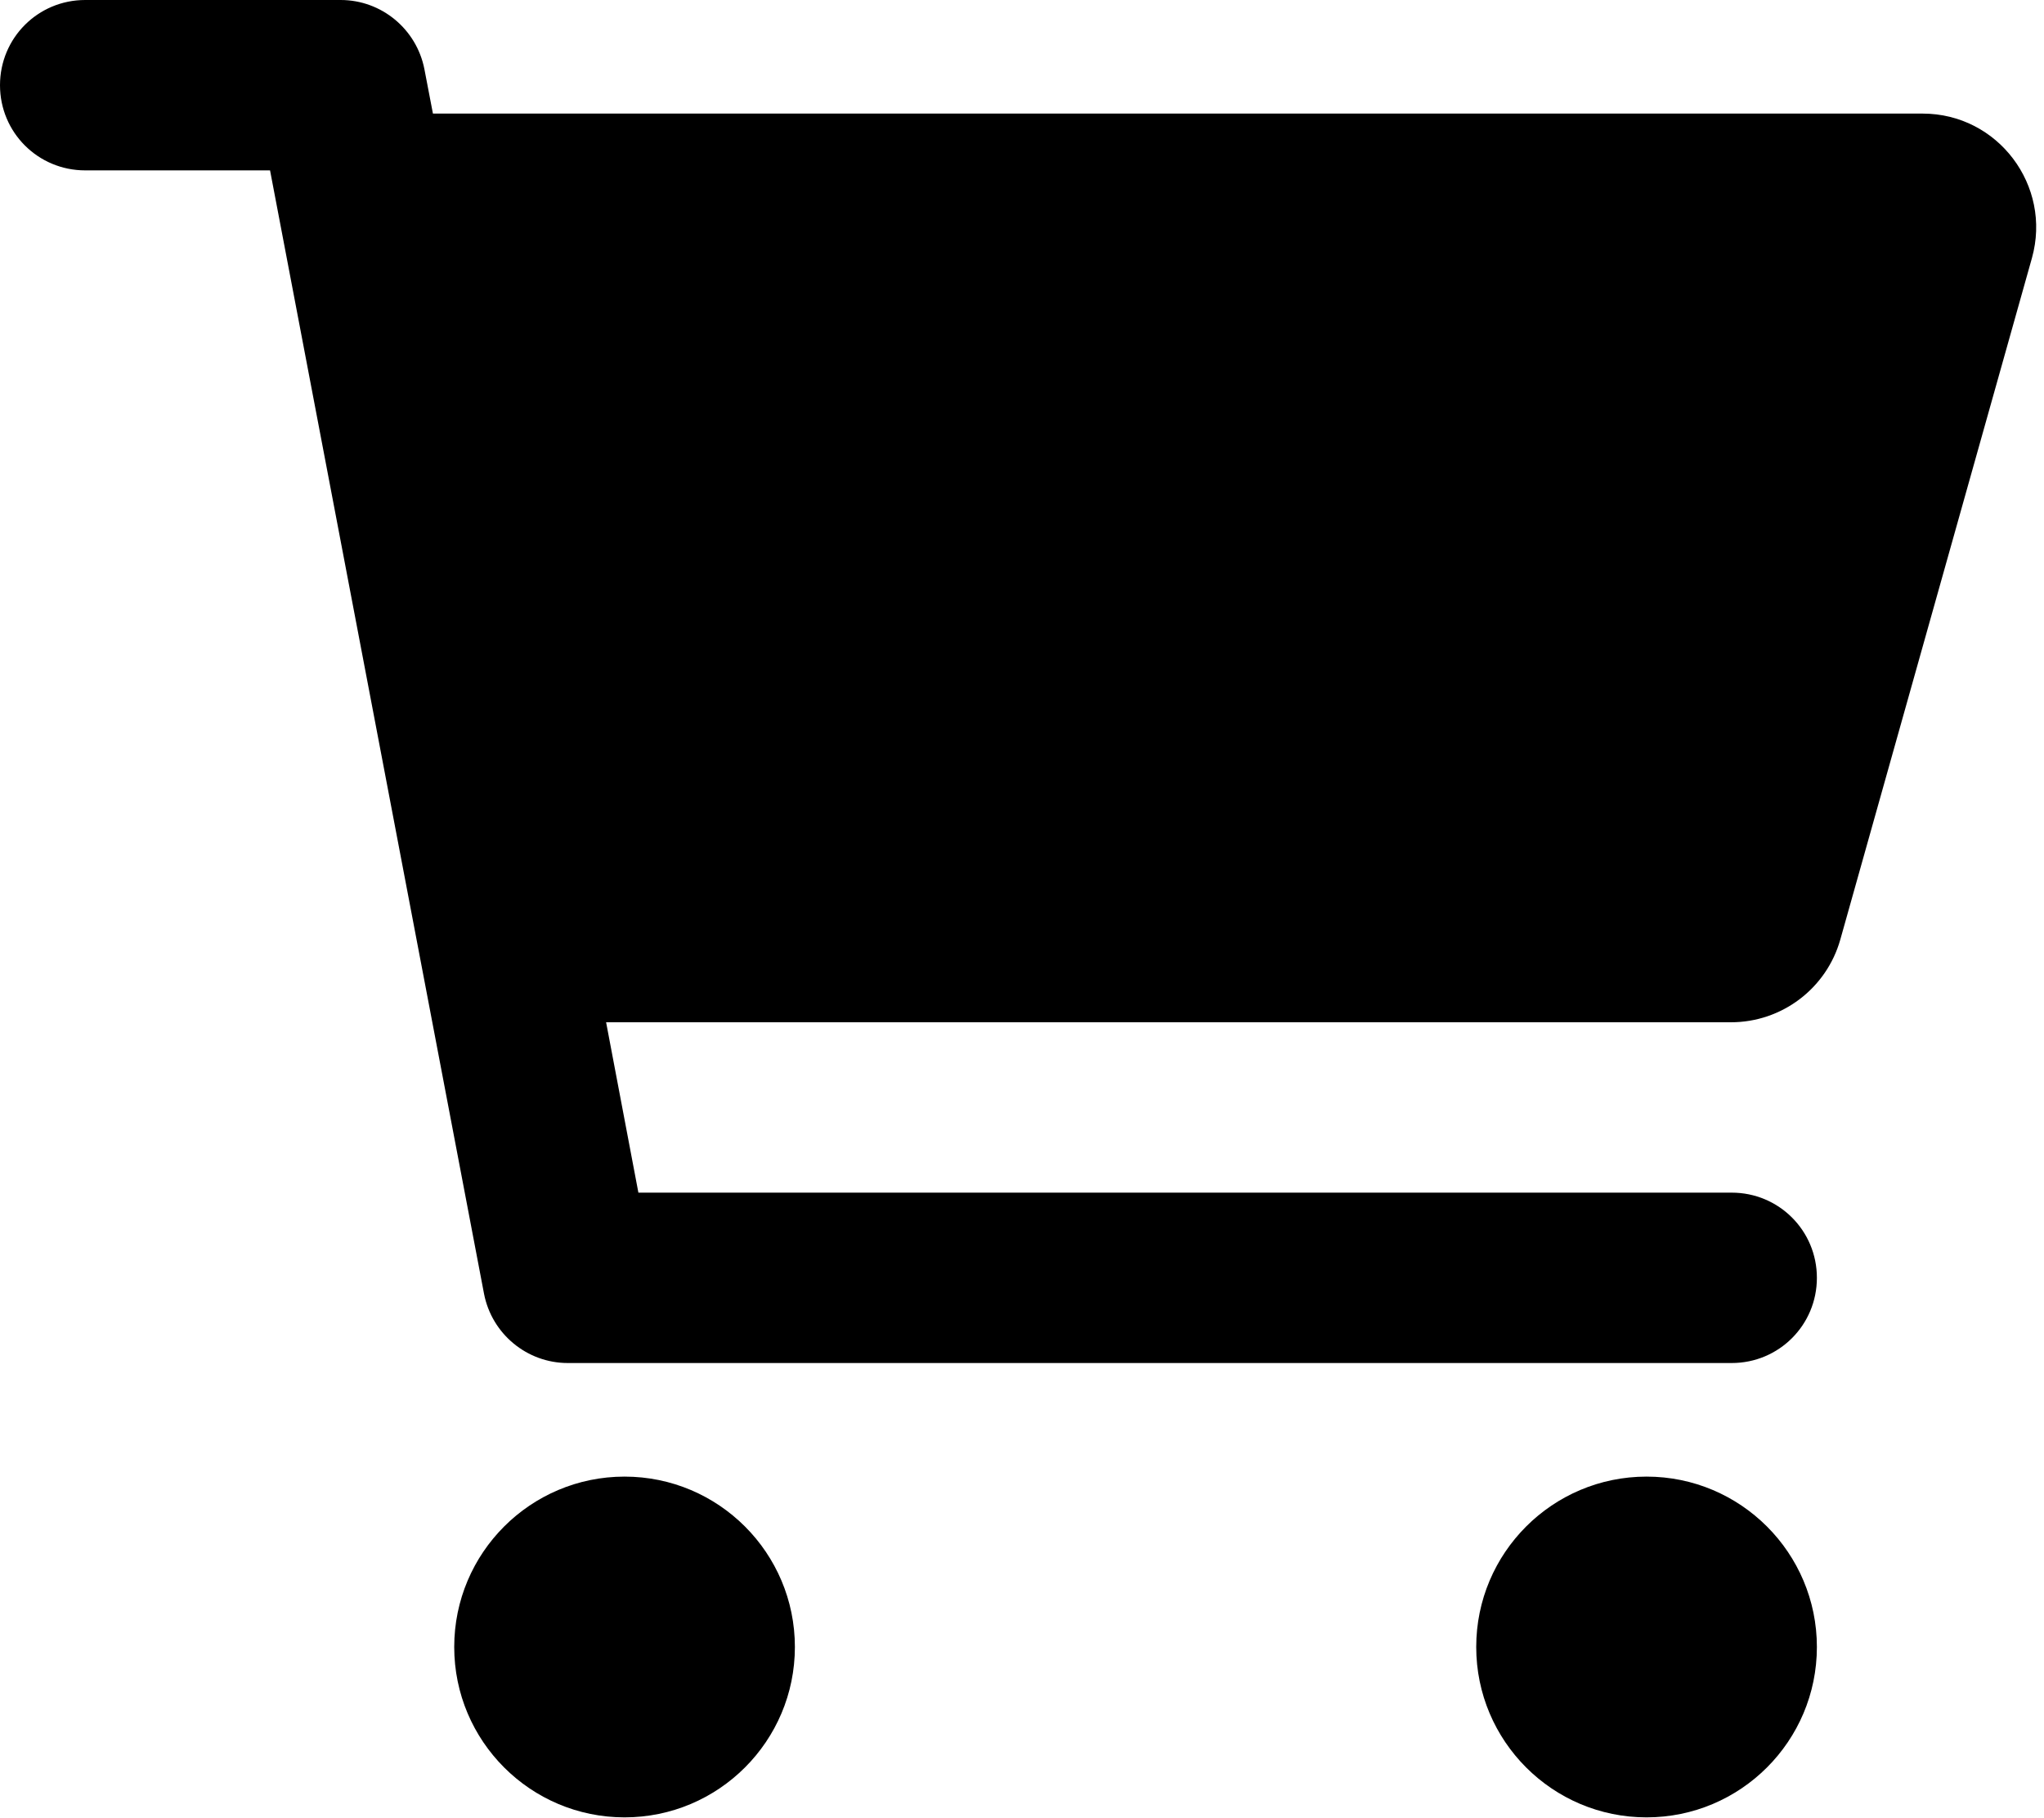
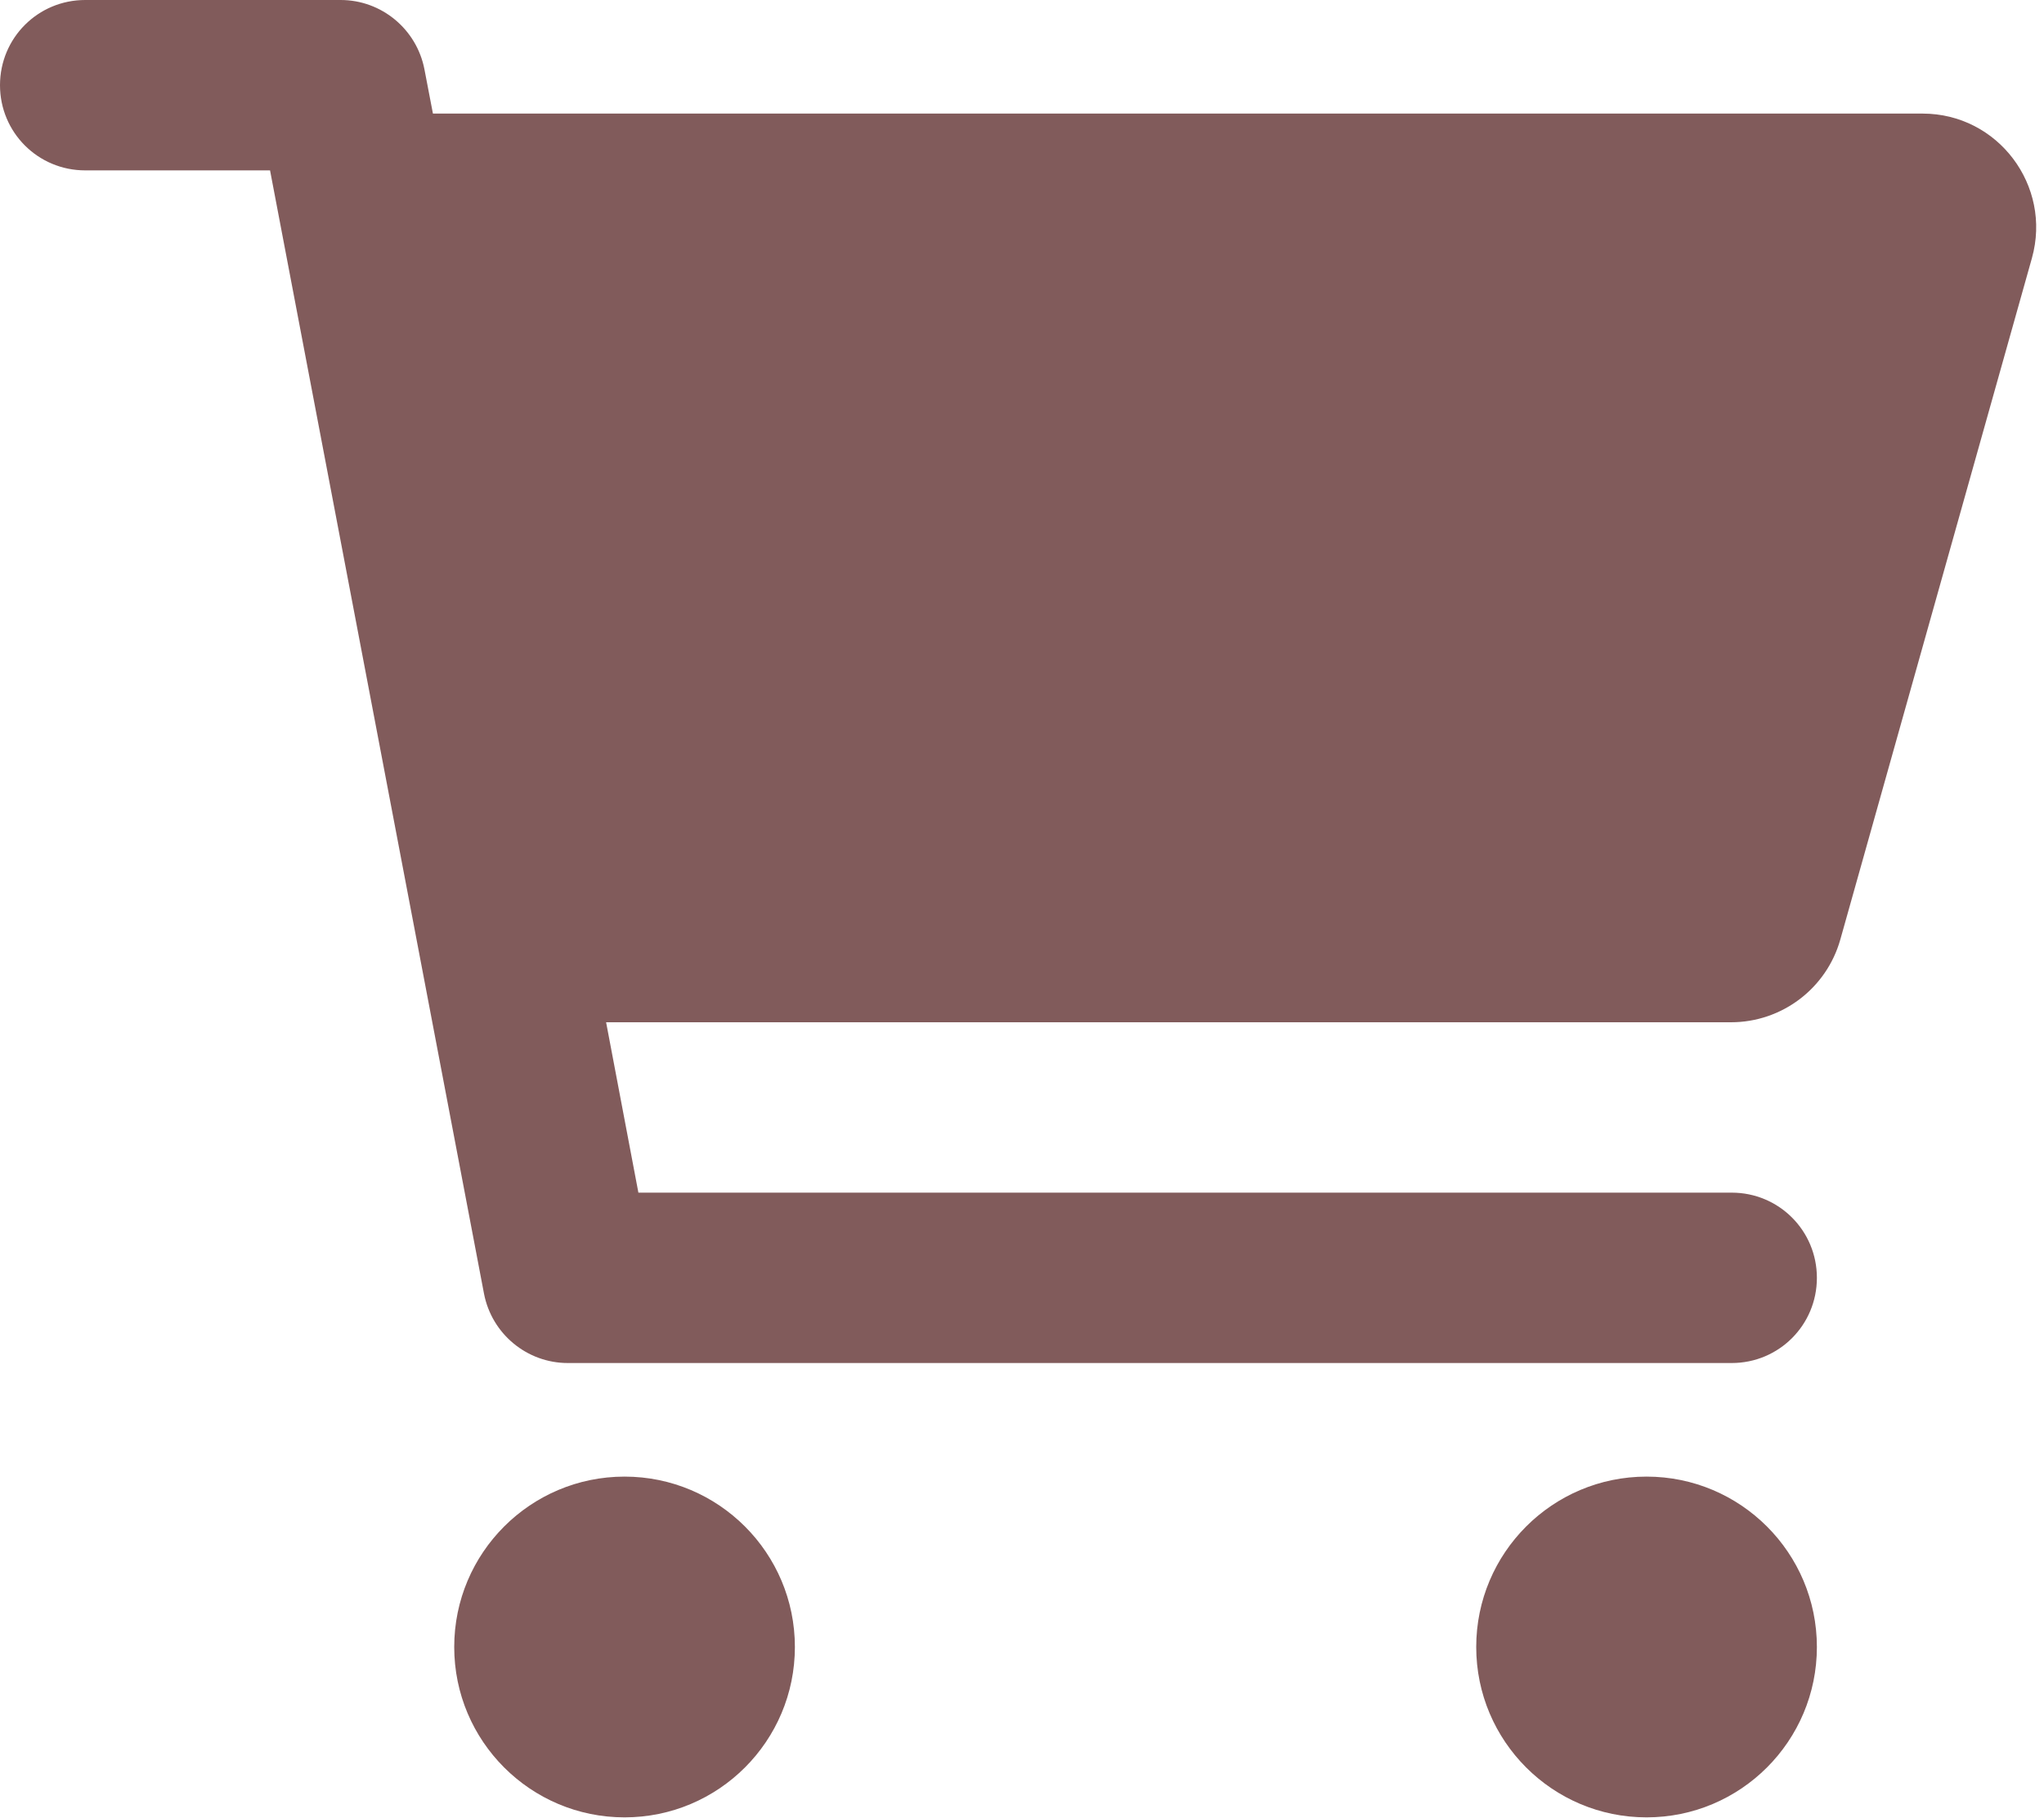
<svg xmlns="http://www.w3.org/2000/svg" viewBox="0 0 576 512">
-   <path d="M24 0C10.7 0 0 10.7 0 24S10.7 48 24 48H76.1l60.3 316.5c2.2 11.3 12.1 19.5 23.6 19.5H488c13.3 0 24-10.7 24-24s-10.7-24-24-24H179.9l-9.1-48h317c14.3 0 26.9-9.5 30.8-23.3l54-192C578.3 52.3 563 32 541.8 32H122l-2.4-12.5C117.4 8.2 107.5 0 96 0H24zM176 512c26.5 0 48-21.5 48-48s-21.5-48-48-48s-48 21.5-48 48s21.5 48 48 48zm336-48c0-26.5-21.5-48-48-48s-48 21.5-48 48s21.5 48 48 48s48-21.5 48-48z" />
+   <path d="M24 0C10.7 0 0 10.7 0 24S10.7 48 24 48H76.1l60.3 316.5c2.2 11.3 12.1 19.5 23.6 19.5H488c13.3 0 24-10.7 24-24s-10.7-24-24-24H179.9l-9.1-48h317c14.3 0 26.9-9.5 30.8-23.3l54-192C578.3 52.3 563 32 541.8 32H122l-2.4-12.5C117.4 8.2 107.5 0 96 0H24zM176 512c26.5 0 48-21.5 48-48s-21.5-48-48-48s-48 21.5-48 48s21.5 48 48 48zm336-48c0-26.5-21.5-48-48-48s-48 21.5-48 48s21.5 48 48 48s48-21.5 48-48z" fill="#815b5b" />
</svg>
